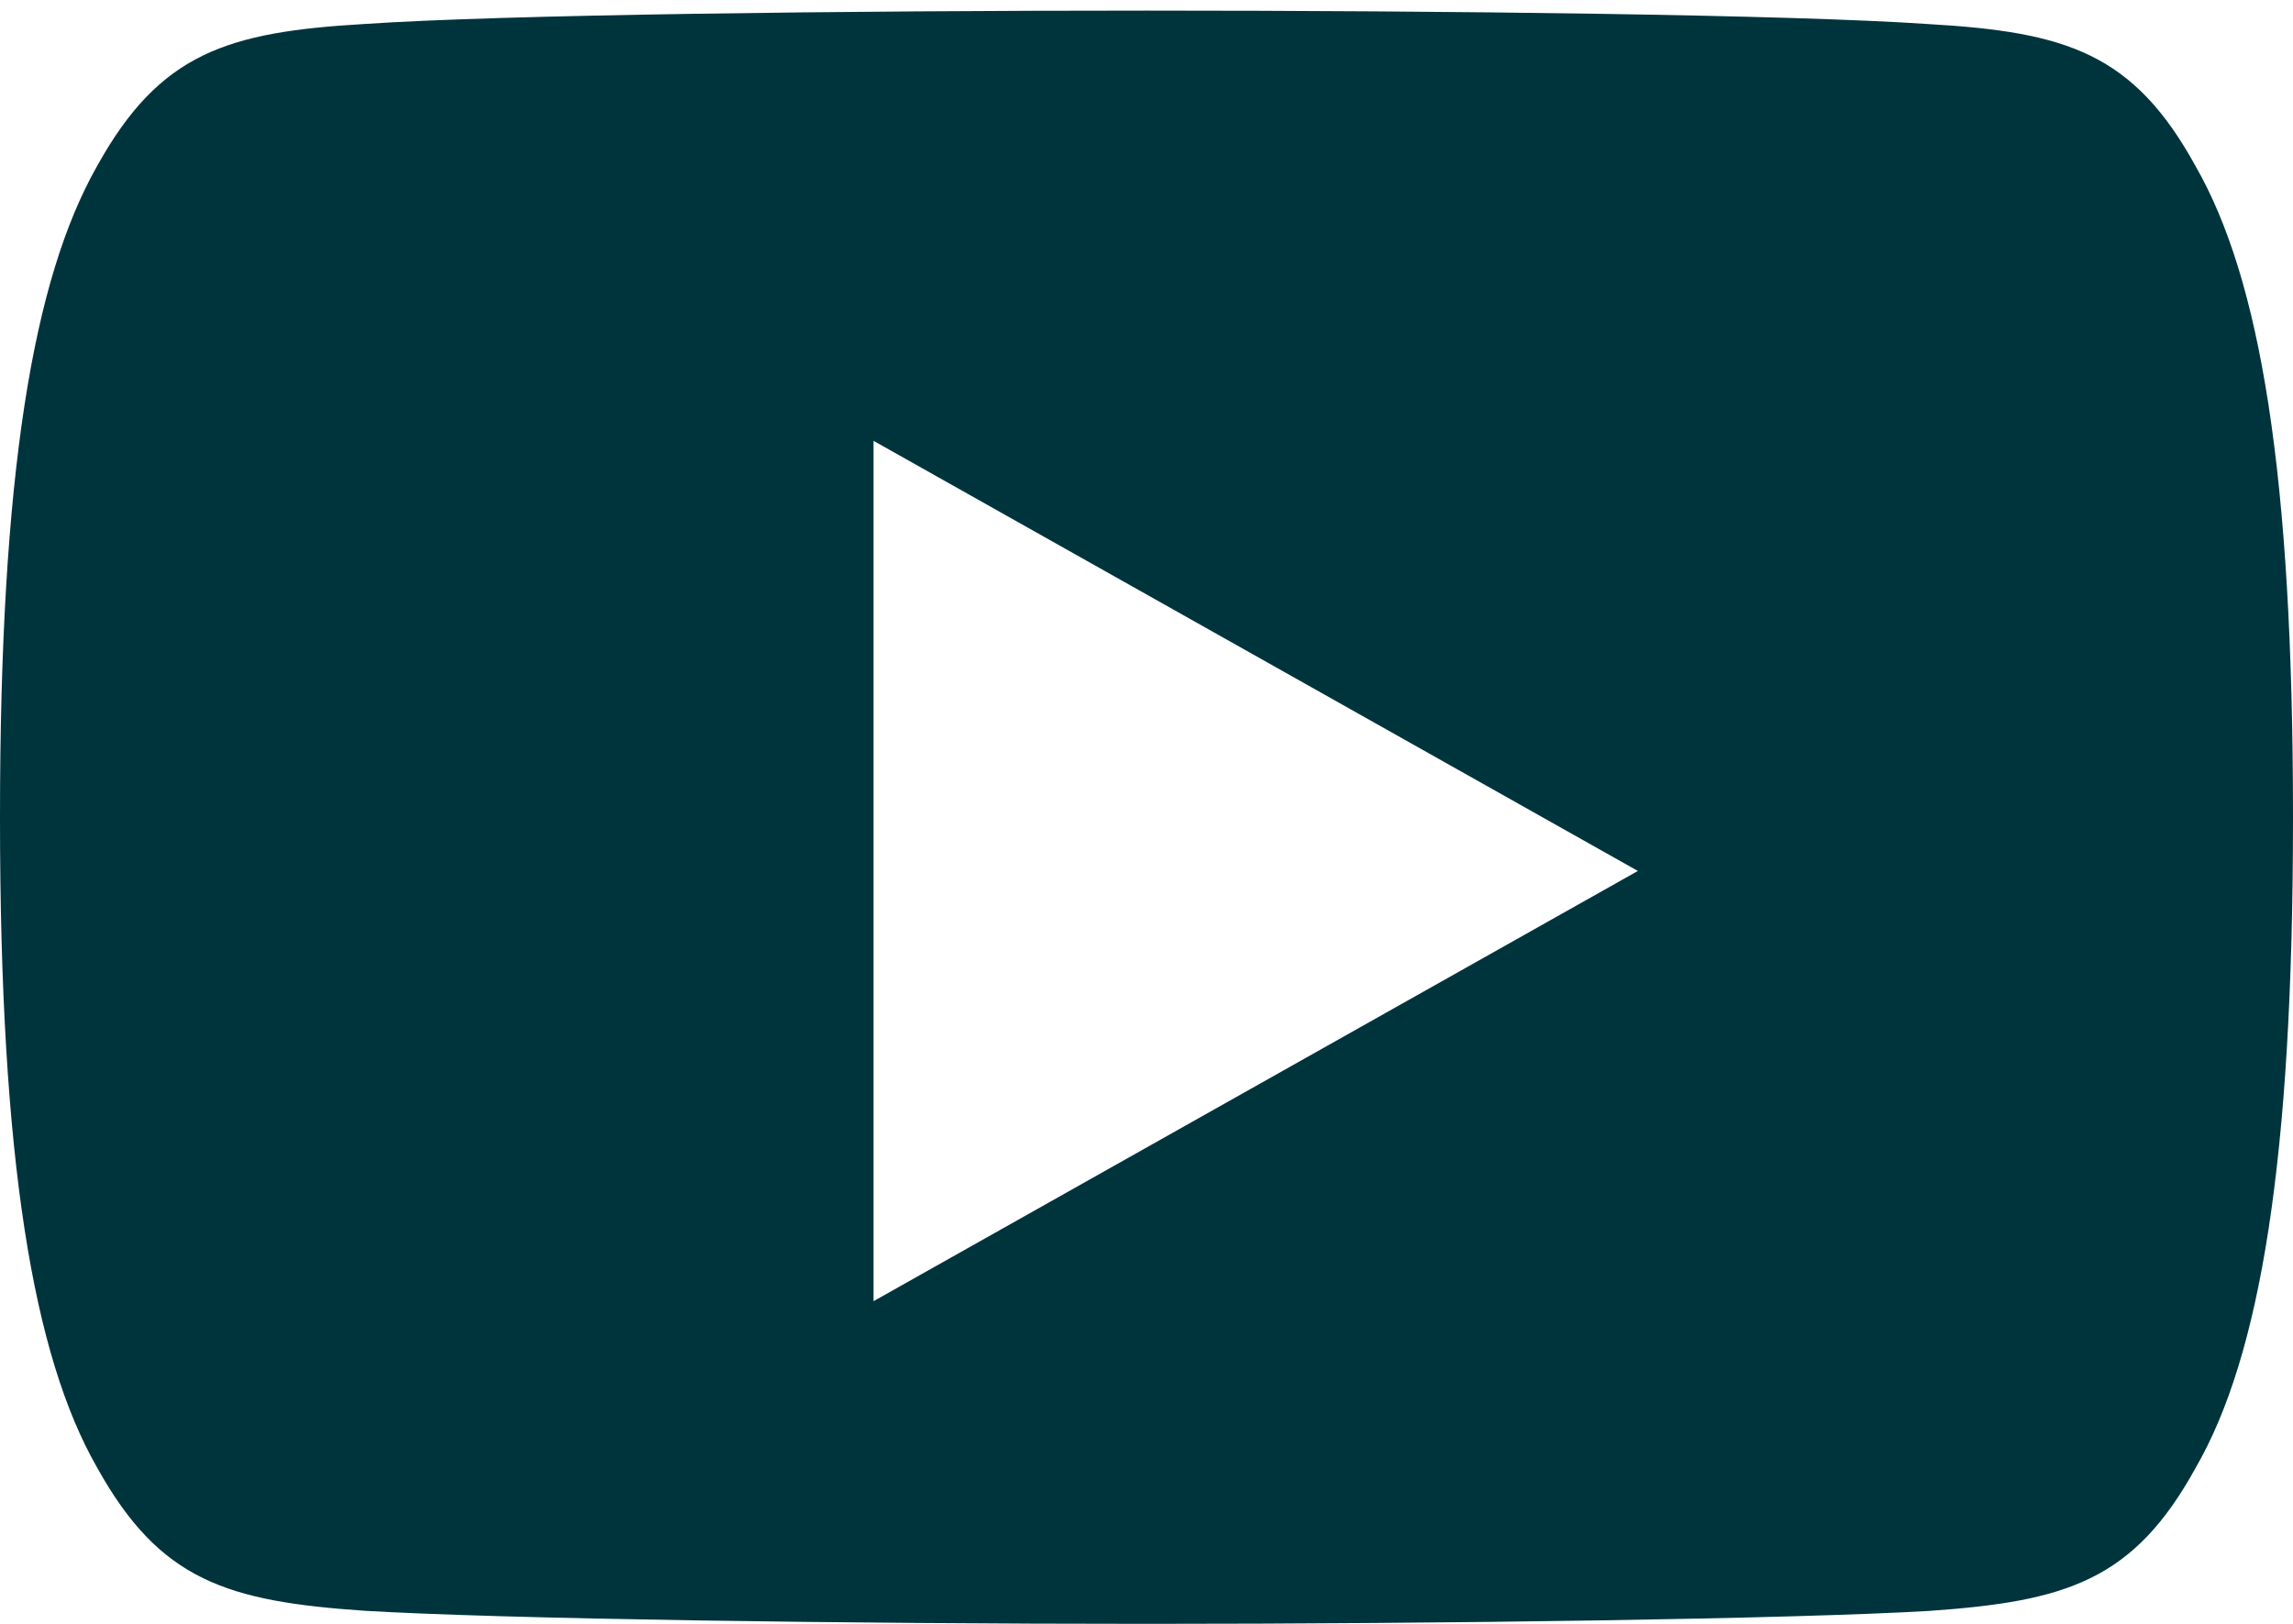
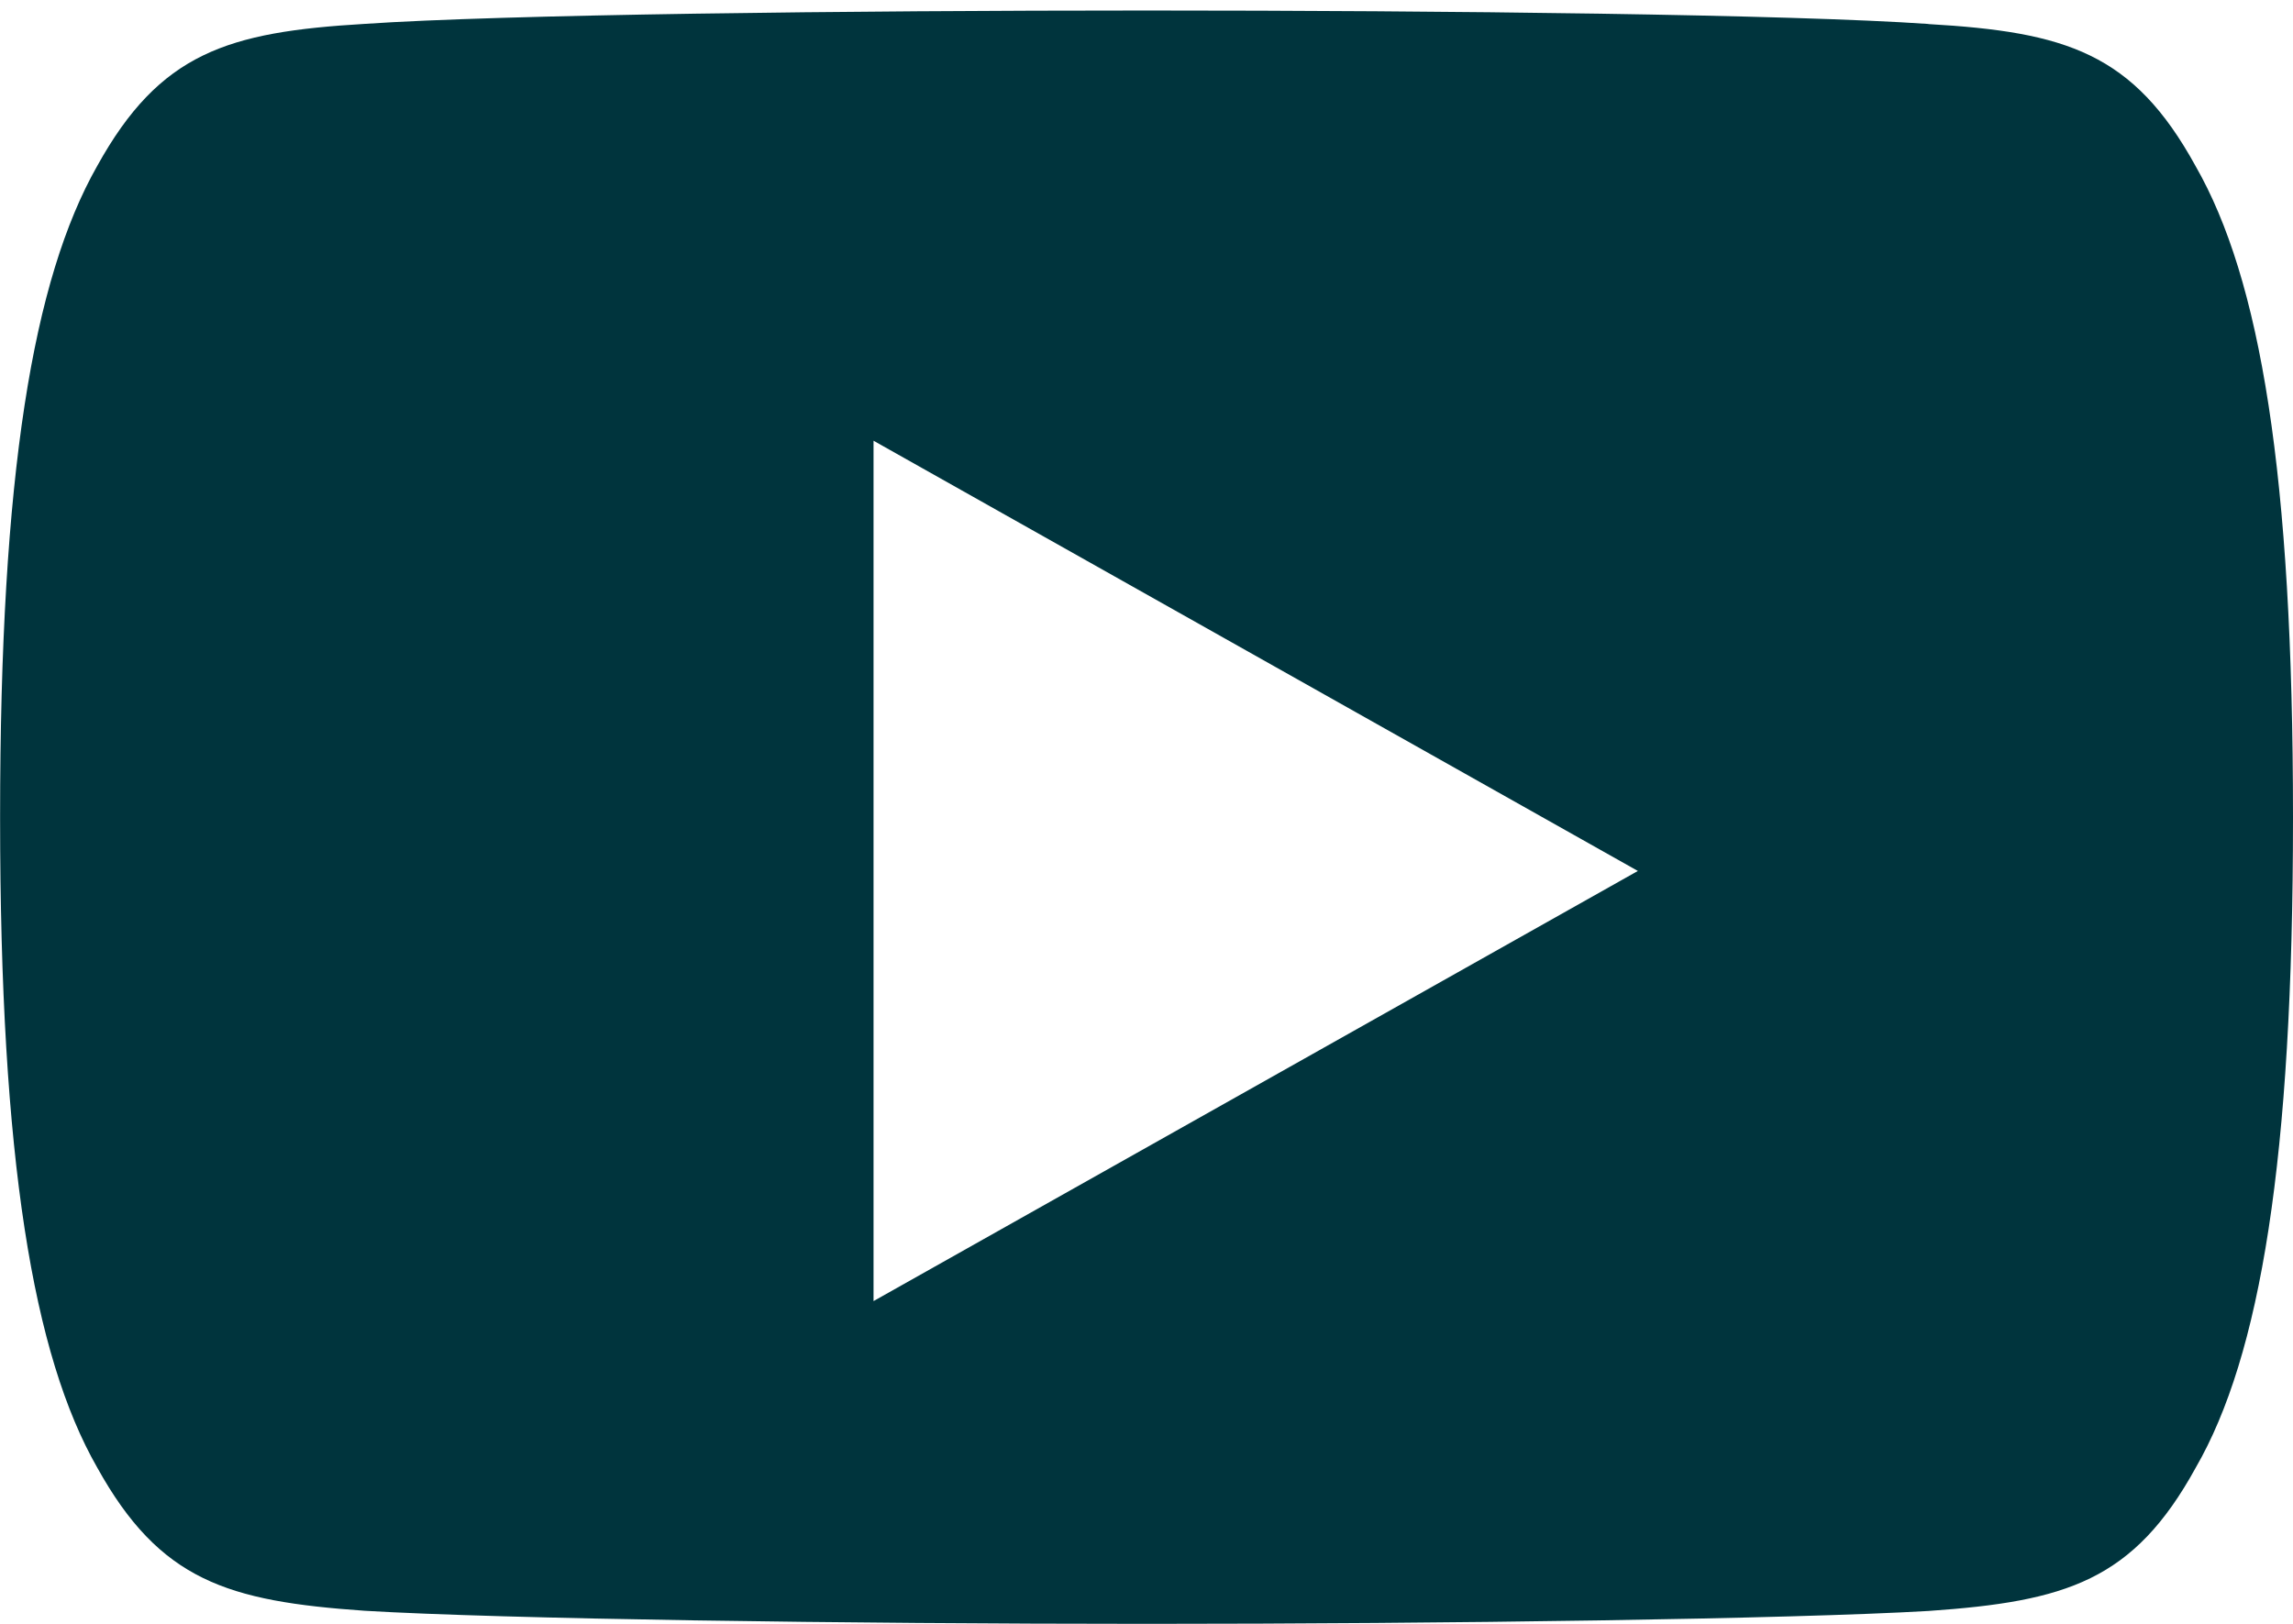
- <svg xmlns="http://www.w3.org/2000/svg" width="24" height="17" viewBox="0 0 24 17" fill="none">
-   <path fill-rule="evenodd" clip-rule="evenodd" d="M20.184 0.252C21.622 0.335 22.329 0.553 22.98 1.739C23.658 2.922 24 4.961 24 8.552V8.557V8.565C24 12.139 23.658 14.193 22.982 15.365C22.331 16.55 21.624 16.765 20.186 16.865C18.747 16.949 15.133 17 12.003 17C8.867 17 5.252 16.949 3.814 16.863C2.379 16.764 1.673 16.549 1.016 15.363C0.345 14.192 0 12.137 0 8.563V8.56V8.556V8.551C0 4.961 0.345 2.922 1.016 1.739C1.673 0.552 2.381 0.335 3.816 0.251C5.252 0.153 8.867 0.111 12.003 0.111C15.133 0.111 18.747 0.153 20.184 0.252ZM17.143 9.118L9.143 4.615V13.622L17.143 9.118Z" fill="#00343D" />
+ <svg xmlns="http://www.w3.org/2000/svg" fill="none" height="17" viewBox="0 0 24 17" width="24">
+   <path clip-rule="evenodd" d="m20.184.252c1.438.083 2.145.301 2.796 1.486.678 1.184 1.02 3.223 1.02 6.814v.005.008c0 3.574-.342 5.629-1.018 6.8-.651 1.185-1.357 1.4-2.796 1.5-1.438.084-5.052.135-8.182.135-3.136 0-6.752-.051-8.188-.137-1.435-.1-2.142-.315-2.799-1.5-.67-1.171-1.016-3.226-1.016-6.8v-.003-.005-.005c0-3.59.345-5.629 1.016-6.812.657-1.187 1.365-1.403 2.8-1.488 1.435-.098 5.051-.14 8.187-.14 3.131 0 6.744.041 8.181.141zm-3.041 8.866-8-4.504v9.007z" fill="#00343d" fill-rule="evenodd" />
</svg>
